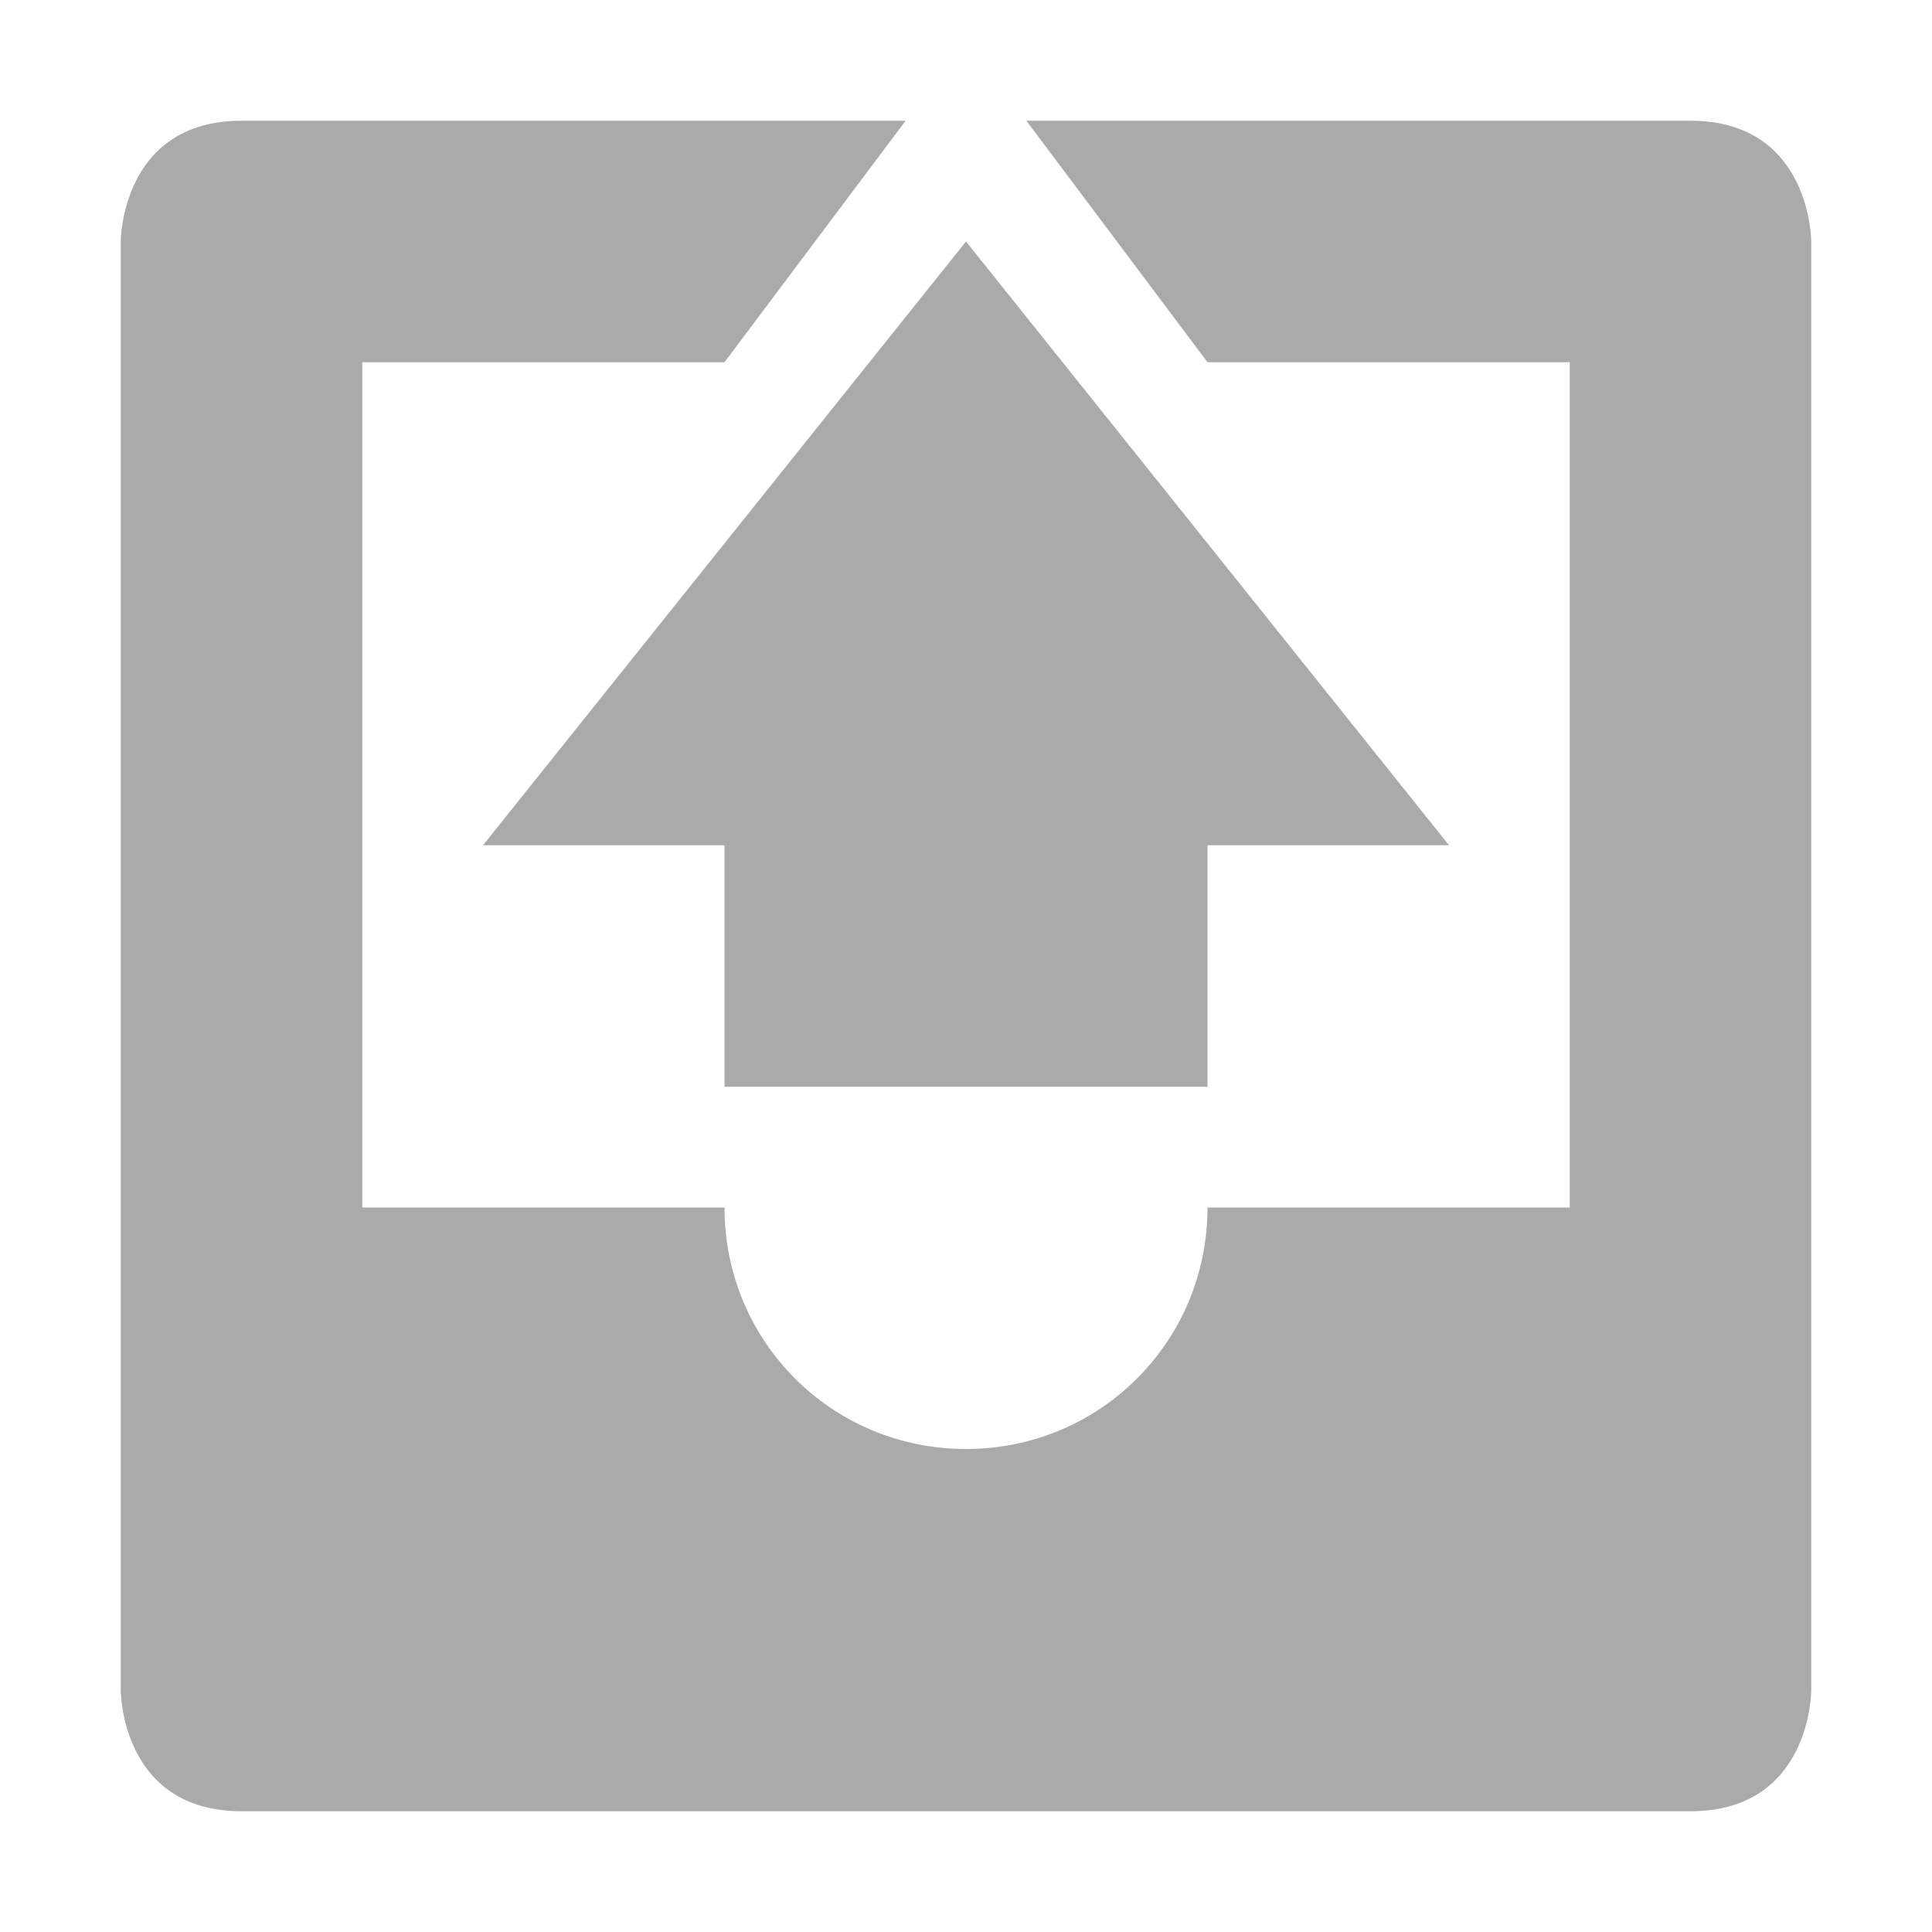
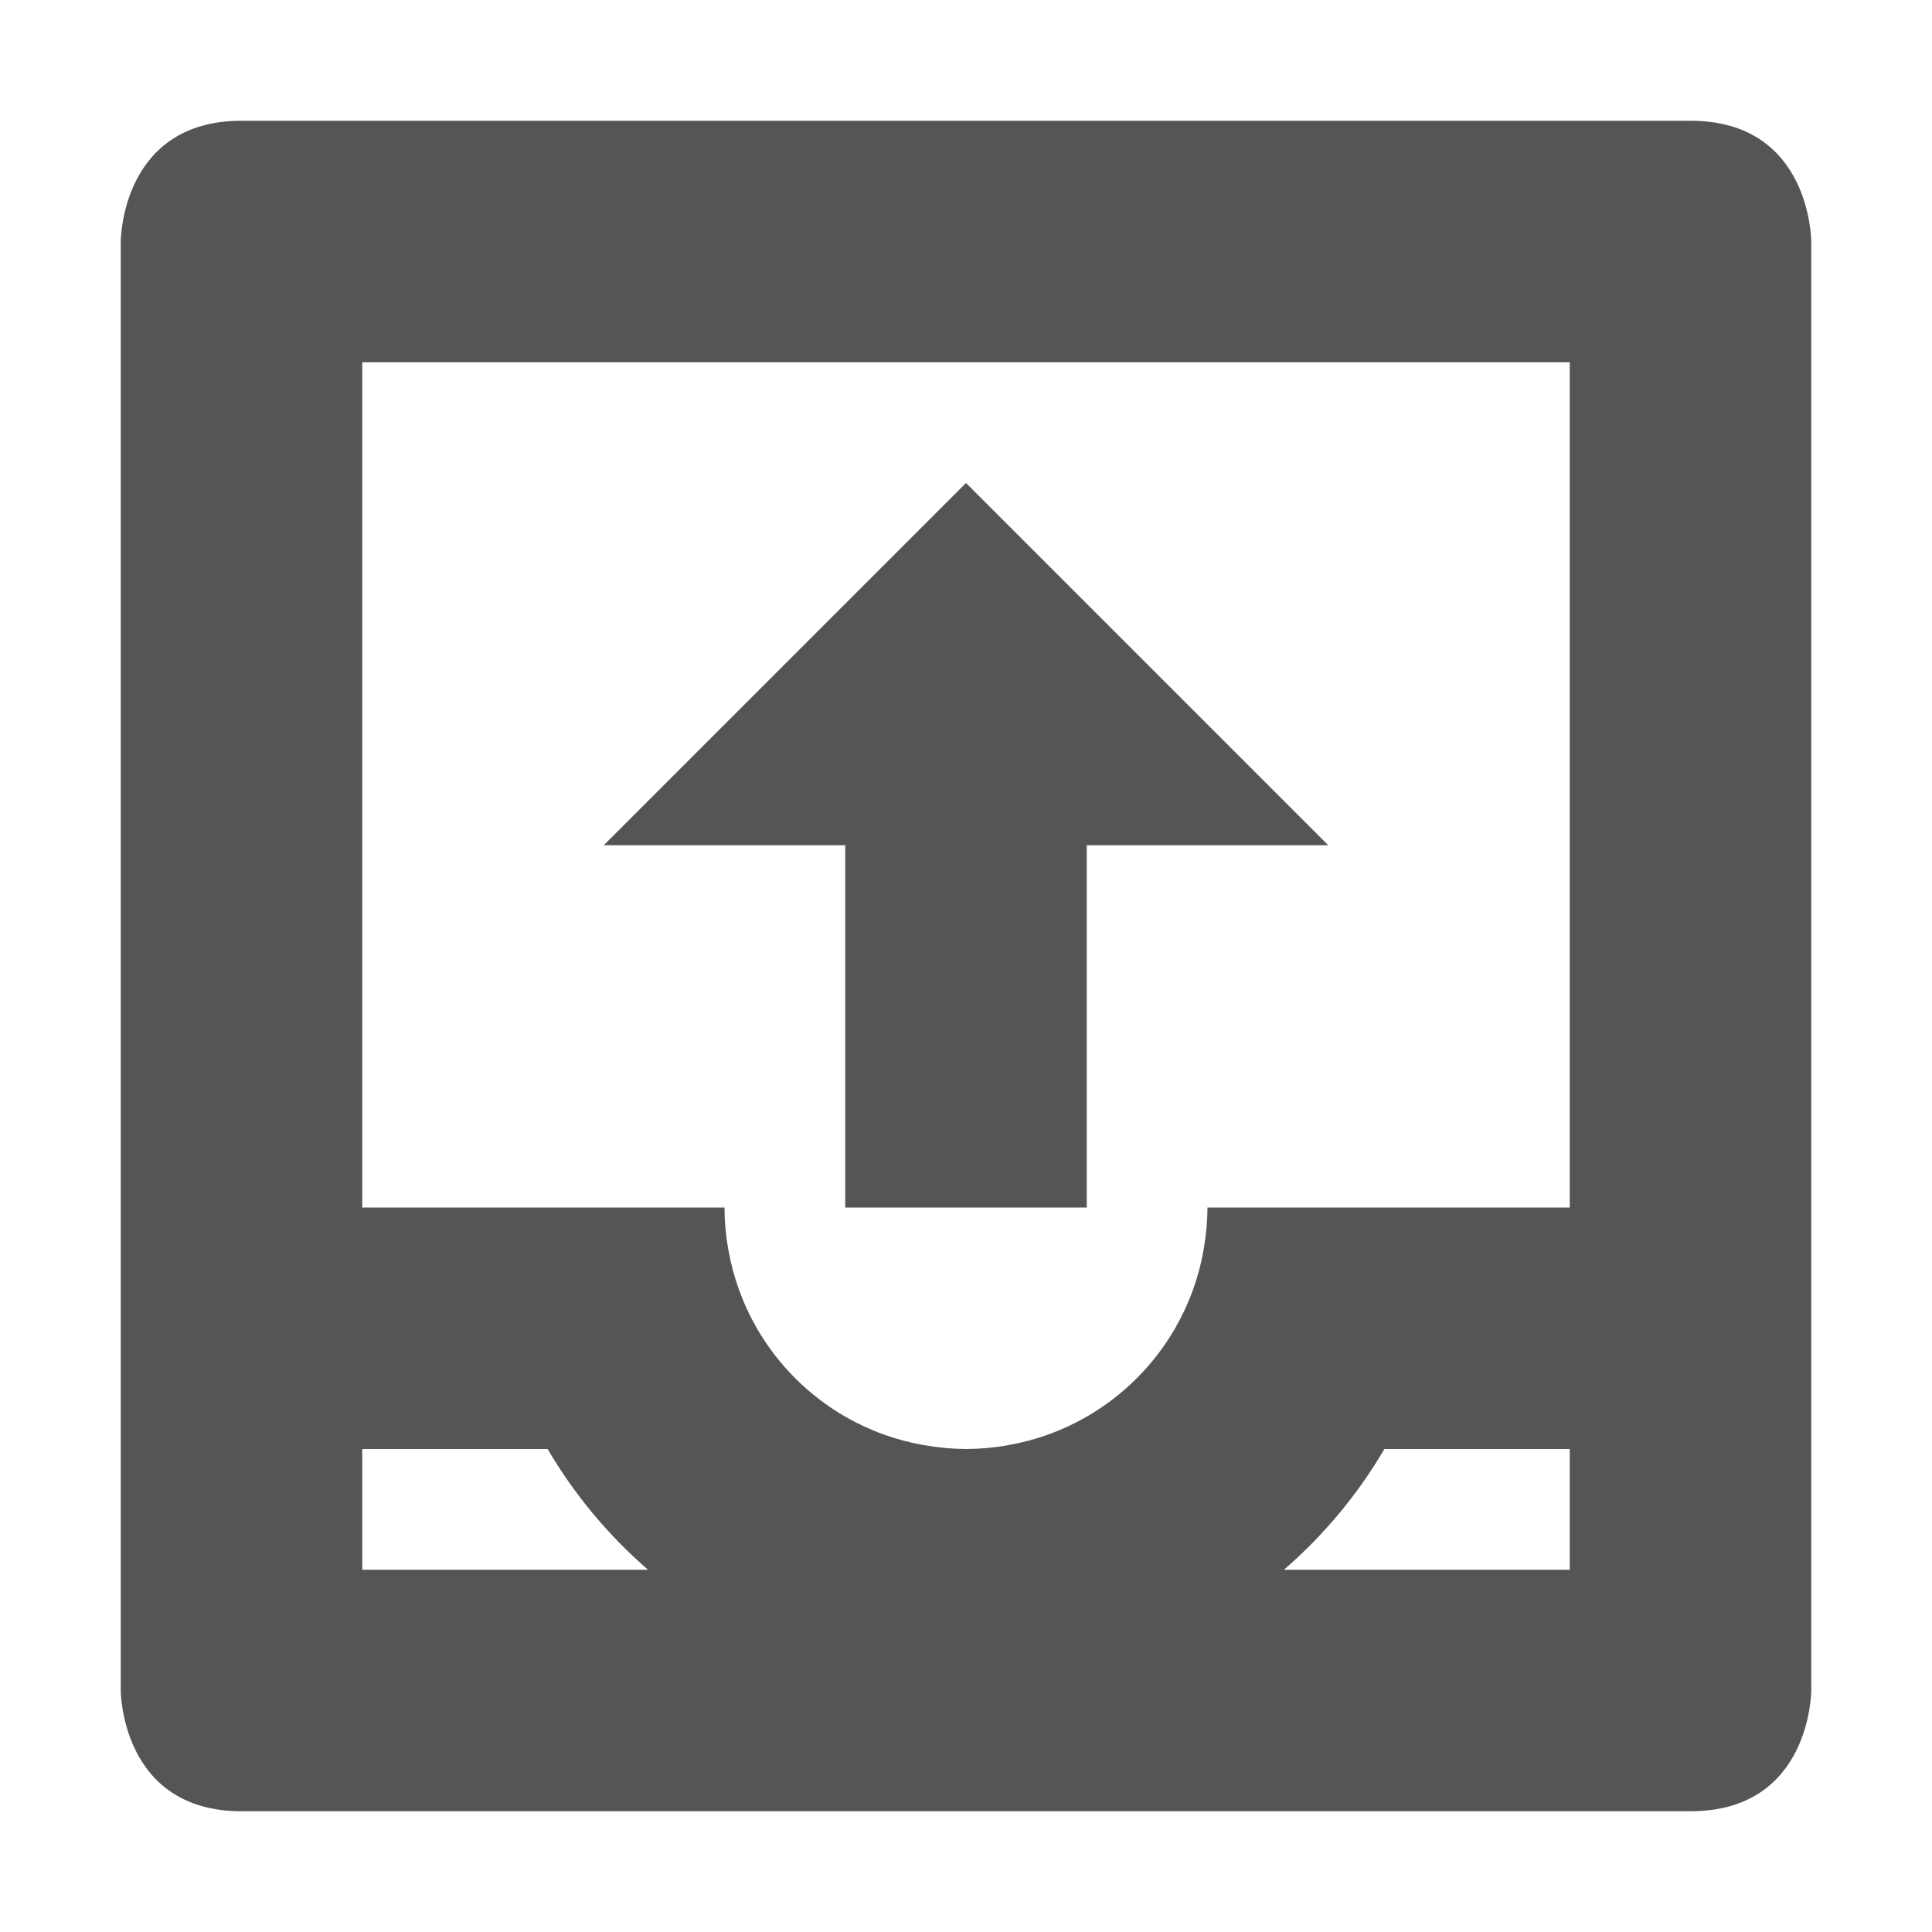
<svg xmlns="http://www.w3.org/2000/svg" width="16" height="16">
-   <path d="M2 1C1 1 1 2 1 2v12s0 1 1 1h12c1 0 1-1 1-1V2s0-1-1-1H8.5L10 3h3v7h-3c0 1.11-.89 2-2 2-1.11 0-2-.89-2-2H3V3h3l1.5-2z" fill="#aaaaaa" />
-   <path d="M6 9V7H4l4-5 4 5h-2v2z" fill="#aaaaaa" />
+   <path d="M2 1C1 1 1 2 1 2v12s0 1 1 1h12c1 0 1-1 1-1V2s0-1-1-1H5zm1 2h10v7h-3a2 2 0 0 1-.03.334l-.003.021a2 2 0 0 1-.088.329 2 2 0 0 1-.147.316 2 2 0 0 1-.732.732 2 2 0 0 1-.316.147 2 2 0 0 1-.329.088l-.021.004A2 2 0 0 1 8 12a2 2 0 0 1-.334-.03 2 2 0 0 1-.021-.003 2 2 0 0 1-.329-.088A2 2 0 0 1 7 11.732 2 2 0 0 1 6.268 11a2 2 0 0 1-.147-.316 2 2 0 0 1-.088-.329 2 2 0 0 1-.004-.021A2 2 0 0 1 6 10H3zm0 9h1.535a4 4 0 0 0 .832 1H3zm8.465 0H13v1h-2.367a4 4 0 0 0 .832-1z" fill="#555" />
+   <path d="M7 10V7H5l3-3 3 3H9v3z" fill="#555" />
</svg>
